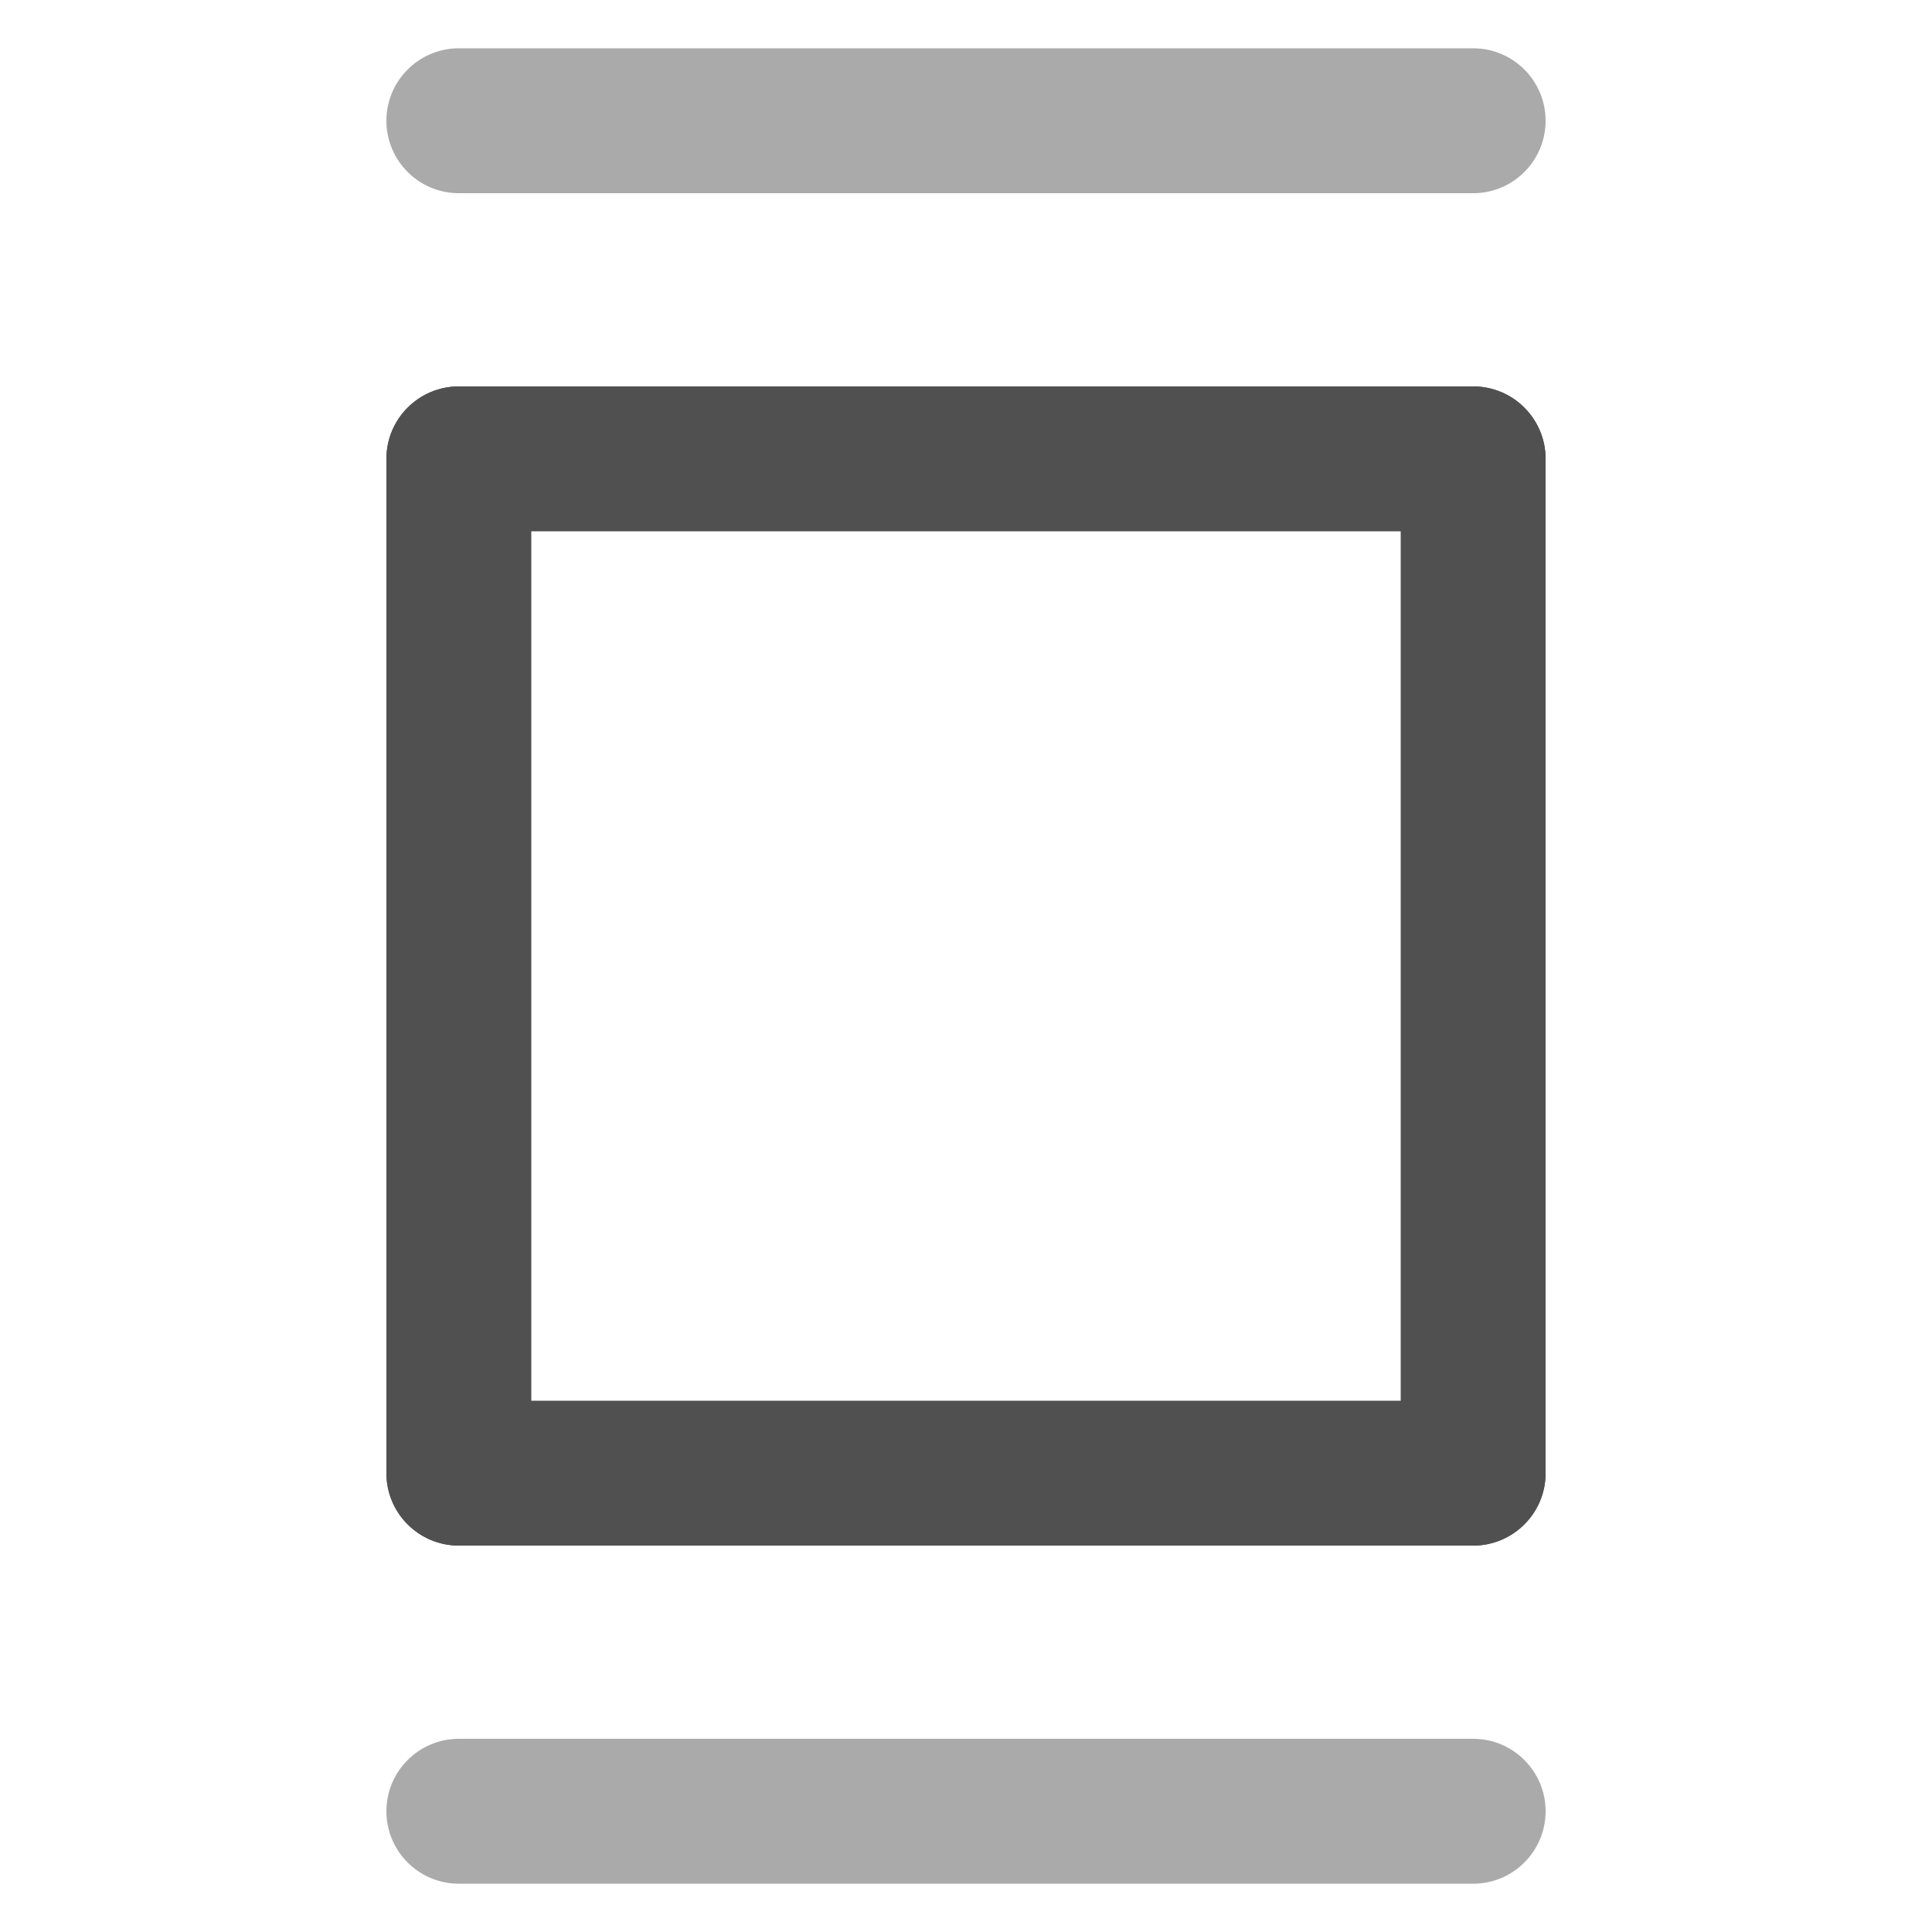
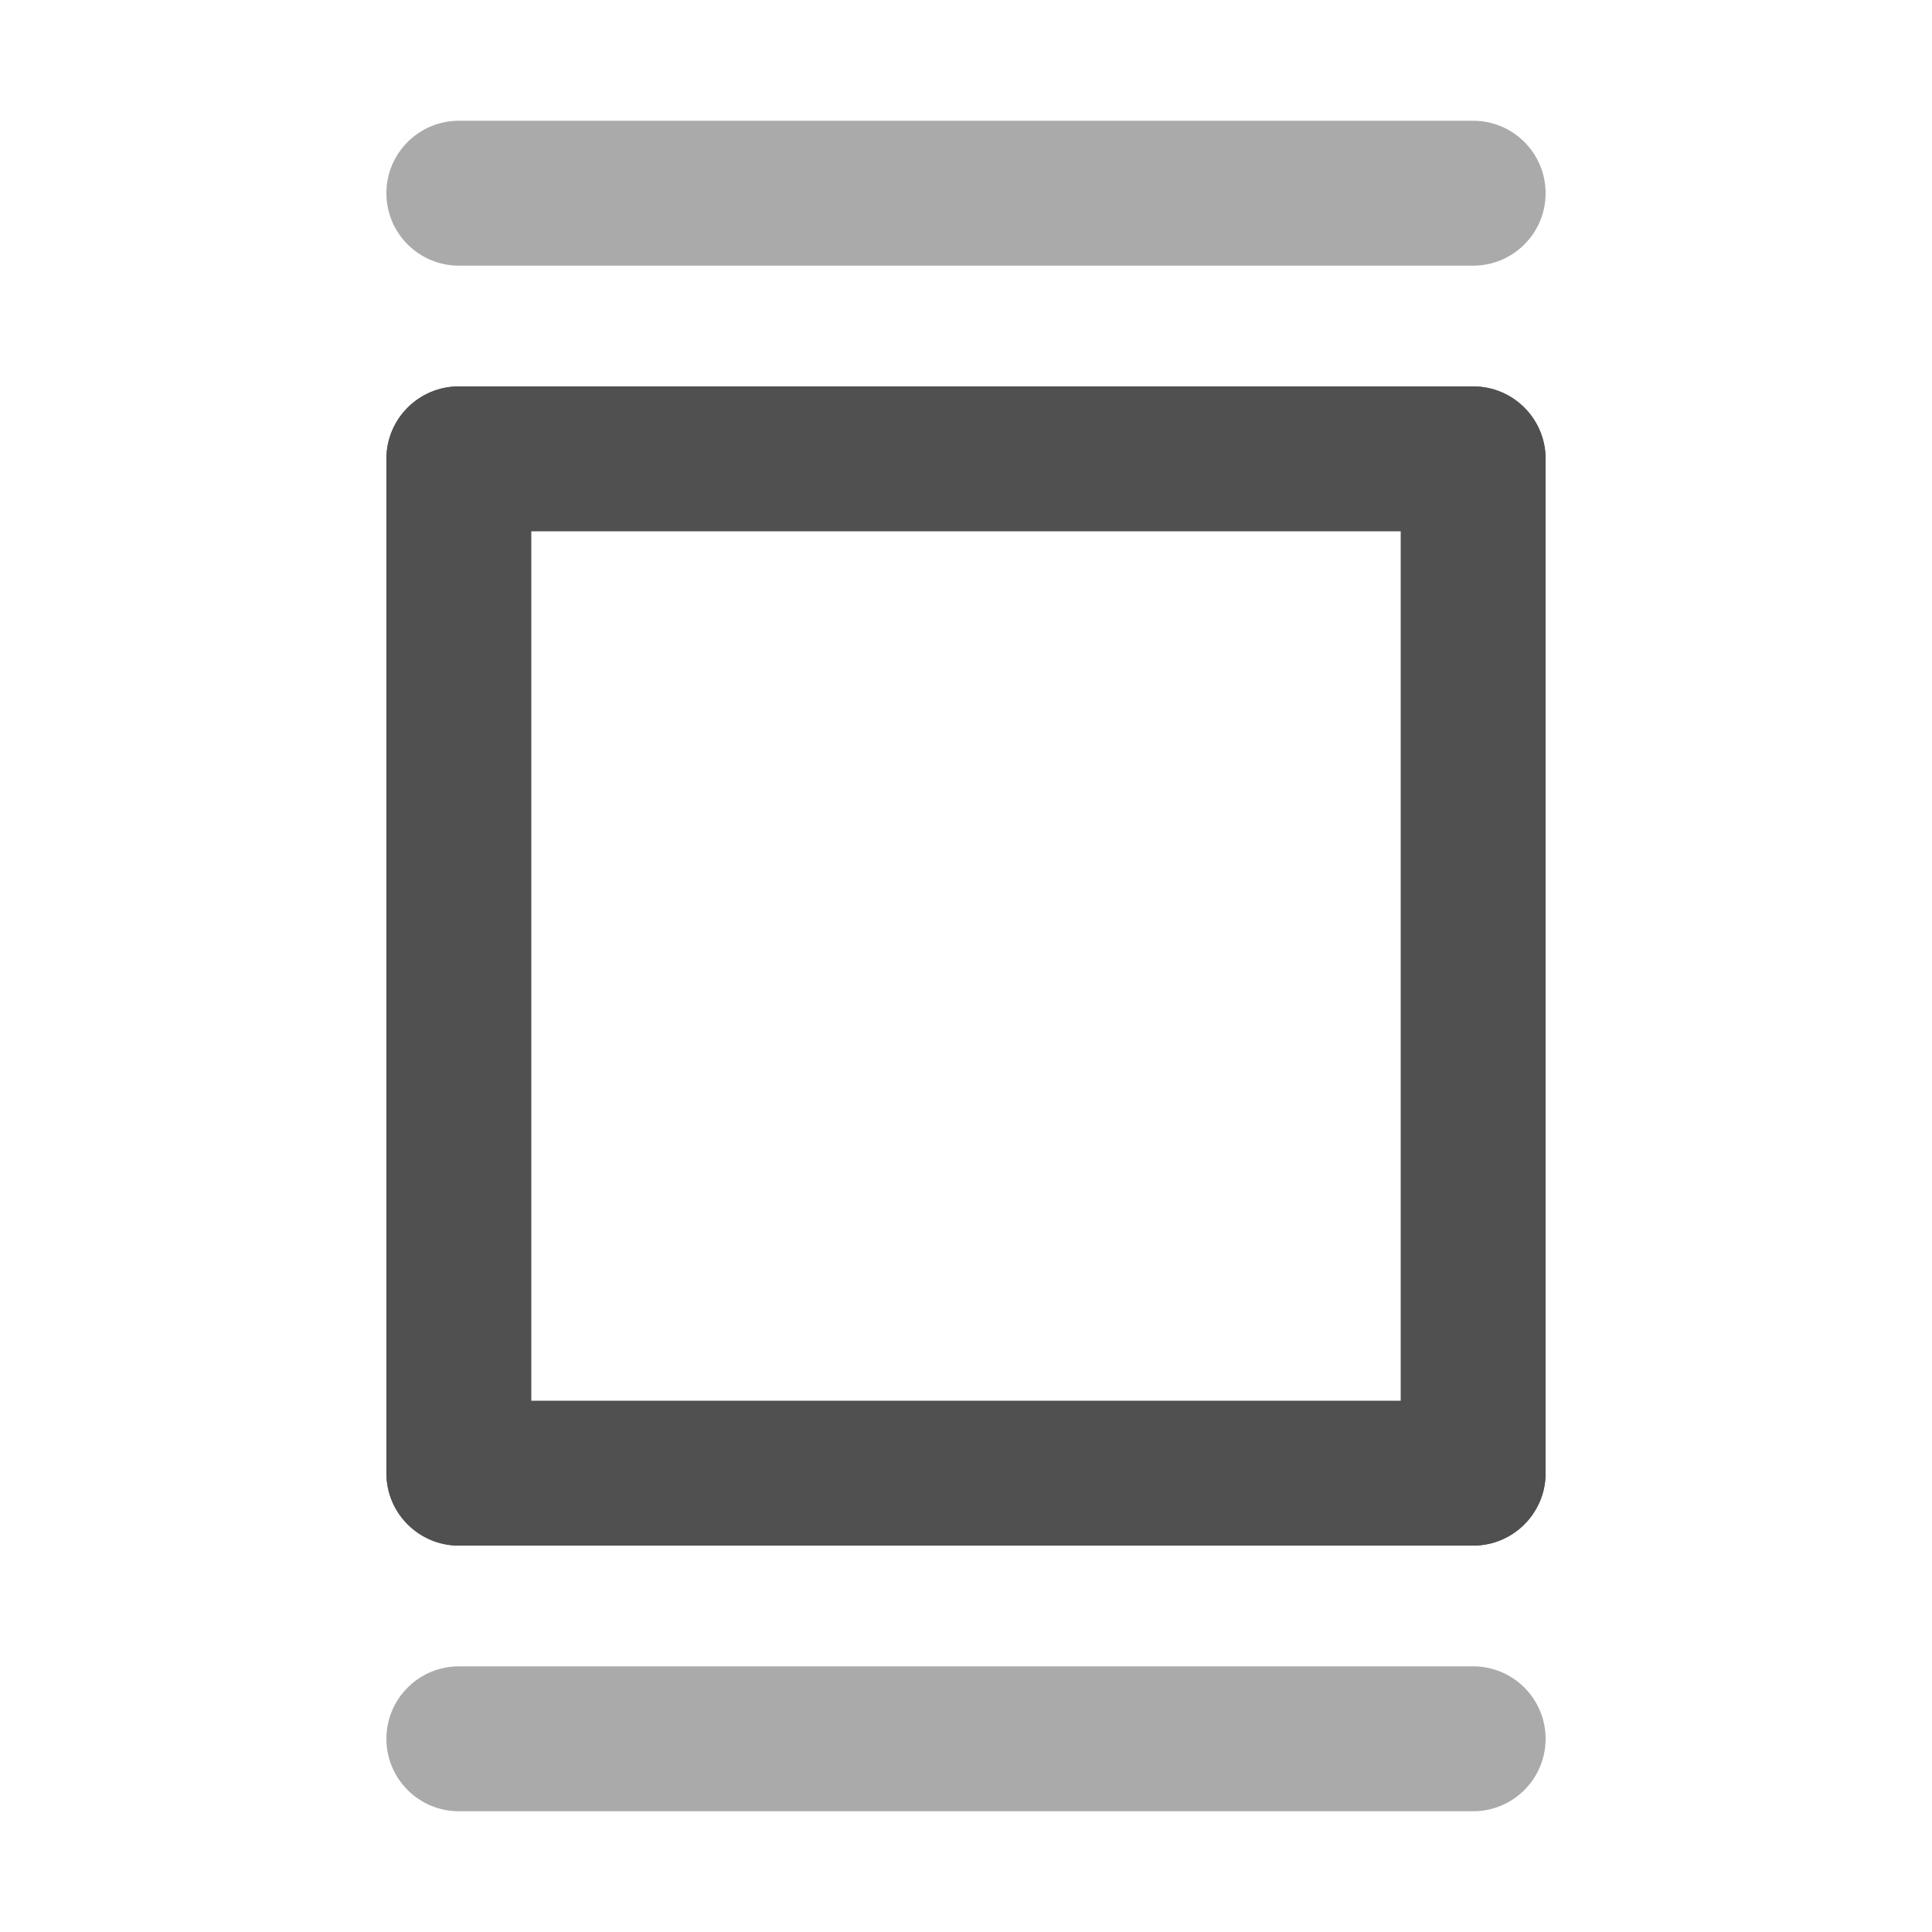
<svg xmlns="http://www.w3.org/2000/svg" width="20" height="20" viewBox="0 0 20 20" fill="none">
  <path d="M14.5 4.75C14.5 4.336 14.836 4 15.25 4C15.664 4 16 4.336 16 4.75V15.25C16 15.664 15.664 16 15.25 16C14.836 16 14.5 15.664 14.5 15.25V4.75Z" fill="#505050" />
  <path d="M4 4.75C4 4.336 4.336 4 4.75 4C5.164 4 5.5 4.336 5.5 4.75V15.25C5.5 15.664 5.164 16 4.75 16C4.336 16 4 15.664 4 15.25V4.75Z" fill="#505050" />
  <path d="M15.25 14.5C15.664 14.5 16 14.836 16 15.25C16 15.664 15.664 16 15.25 16L4.75 16C4.336 16 4 15.664 4 15.25C4 14.836 4.336 14.5 4.75 14.5L15.25 14.5Z" fill="#505050" />
  <path d="M15.25 4C15.664 4 16 4.336 16 4.75C16 5.164 15.664 5.5 15.25 5.5L4.75 5.5C4.336 5.5 4 5.164 4 4.75C4 4.336 4.336 4 4.75 4L15.25 4Z" fill="#505050" />
-   <path d="M15.25 18C15.664 18 16 18.336 16 18.75C16 19.164 15.664 19.5 15.25 19.5L4.75 19.5C4.336 19.5 4 19.164 4 18.75C4 18.336 4.336 18 4.75 18L15.25 18Z" fill="#AAAAAA" />
-   <path d="M15.25 0.5C15.664 0.5 16 0.836 16 1.25C16 1.664 15.664 2 15.25 2L4.75 2C4.336 2 4 1.664 4 1.25C4 0.836 4.336 0.5 4.75 0.5L15.25 0.5Z" fill="#AAAAAA" />
+   <path d="M15.25 1.25C15.664 1.25 16 1.586 16 2C16 2.414 15.664 2.75 15.25 2.75L4.75 2.75C4.336 2.75 4 2.414 4 2C4 1.586 4.336 1.25 4.75 1.25L15.25 1.25Z" fill="#AAAAAA" />
+   <path d="M15.25 17.25C15.664 17.25 16 17.586 16 18C16 18.414 15.664 18.75 15.25 18.75L4.75 18.75C4.336 18.75 4 18.414 4 18C4 17.586 4.336 17.25 4.75 17.25L15.25 17.25Z" fill="#AAAAAA" />
</svg>
